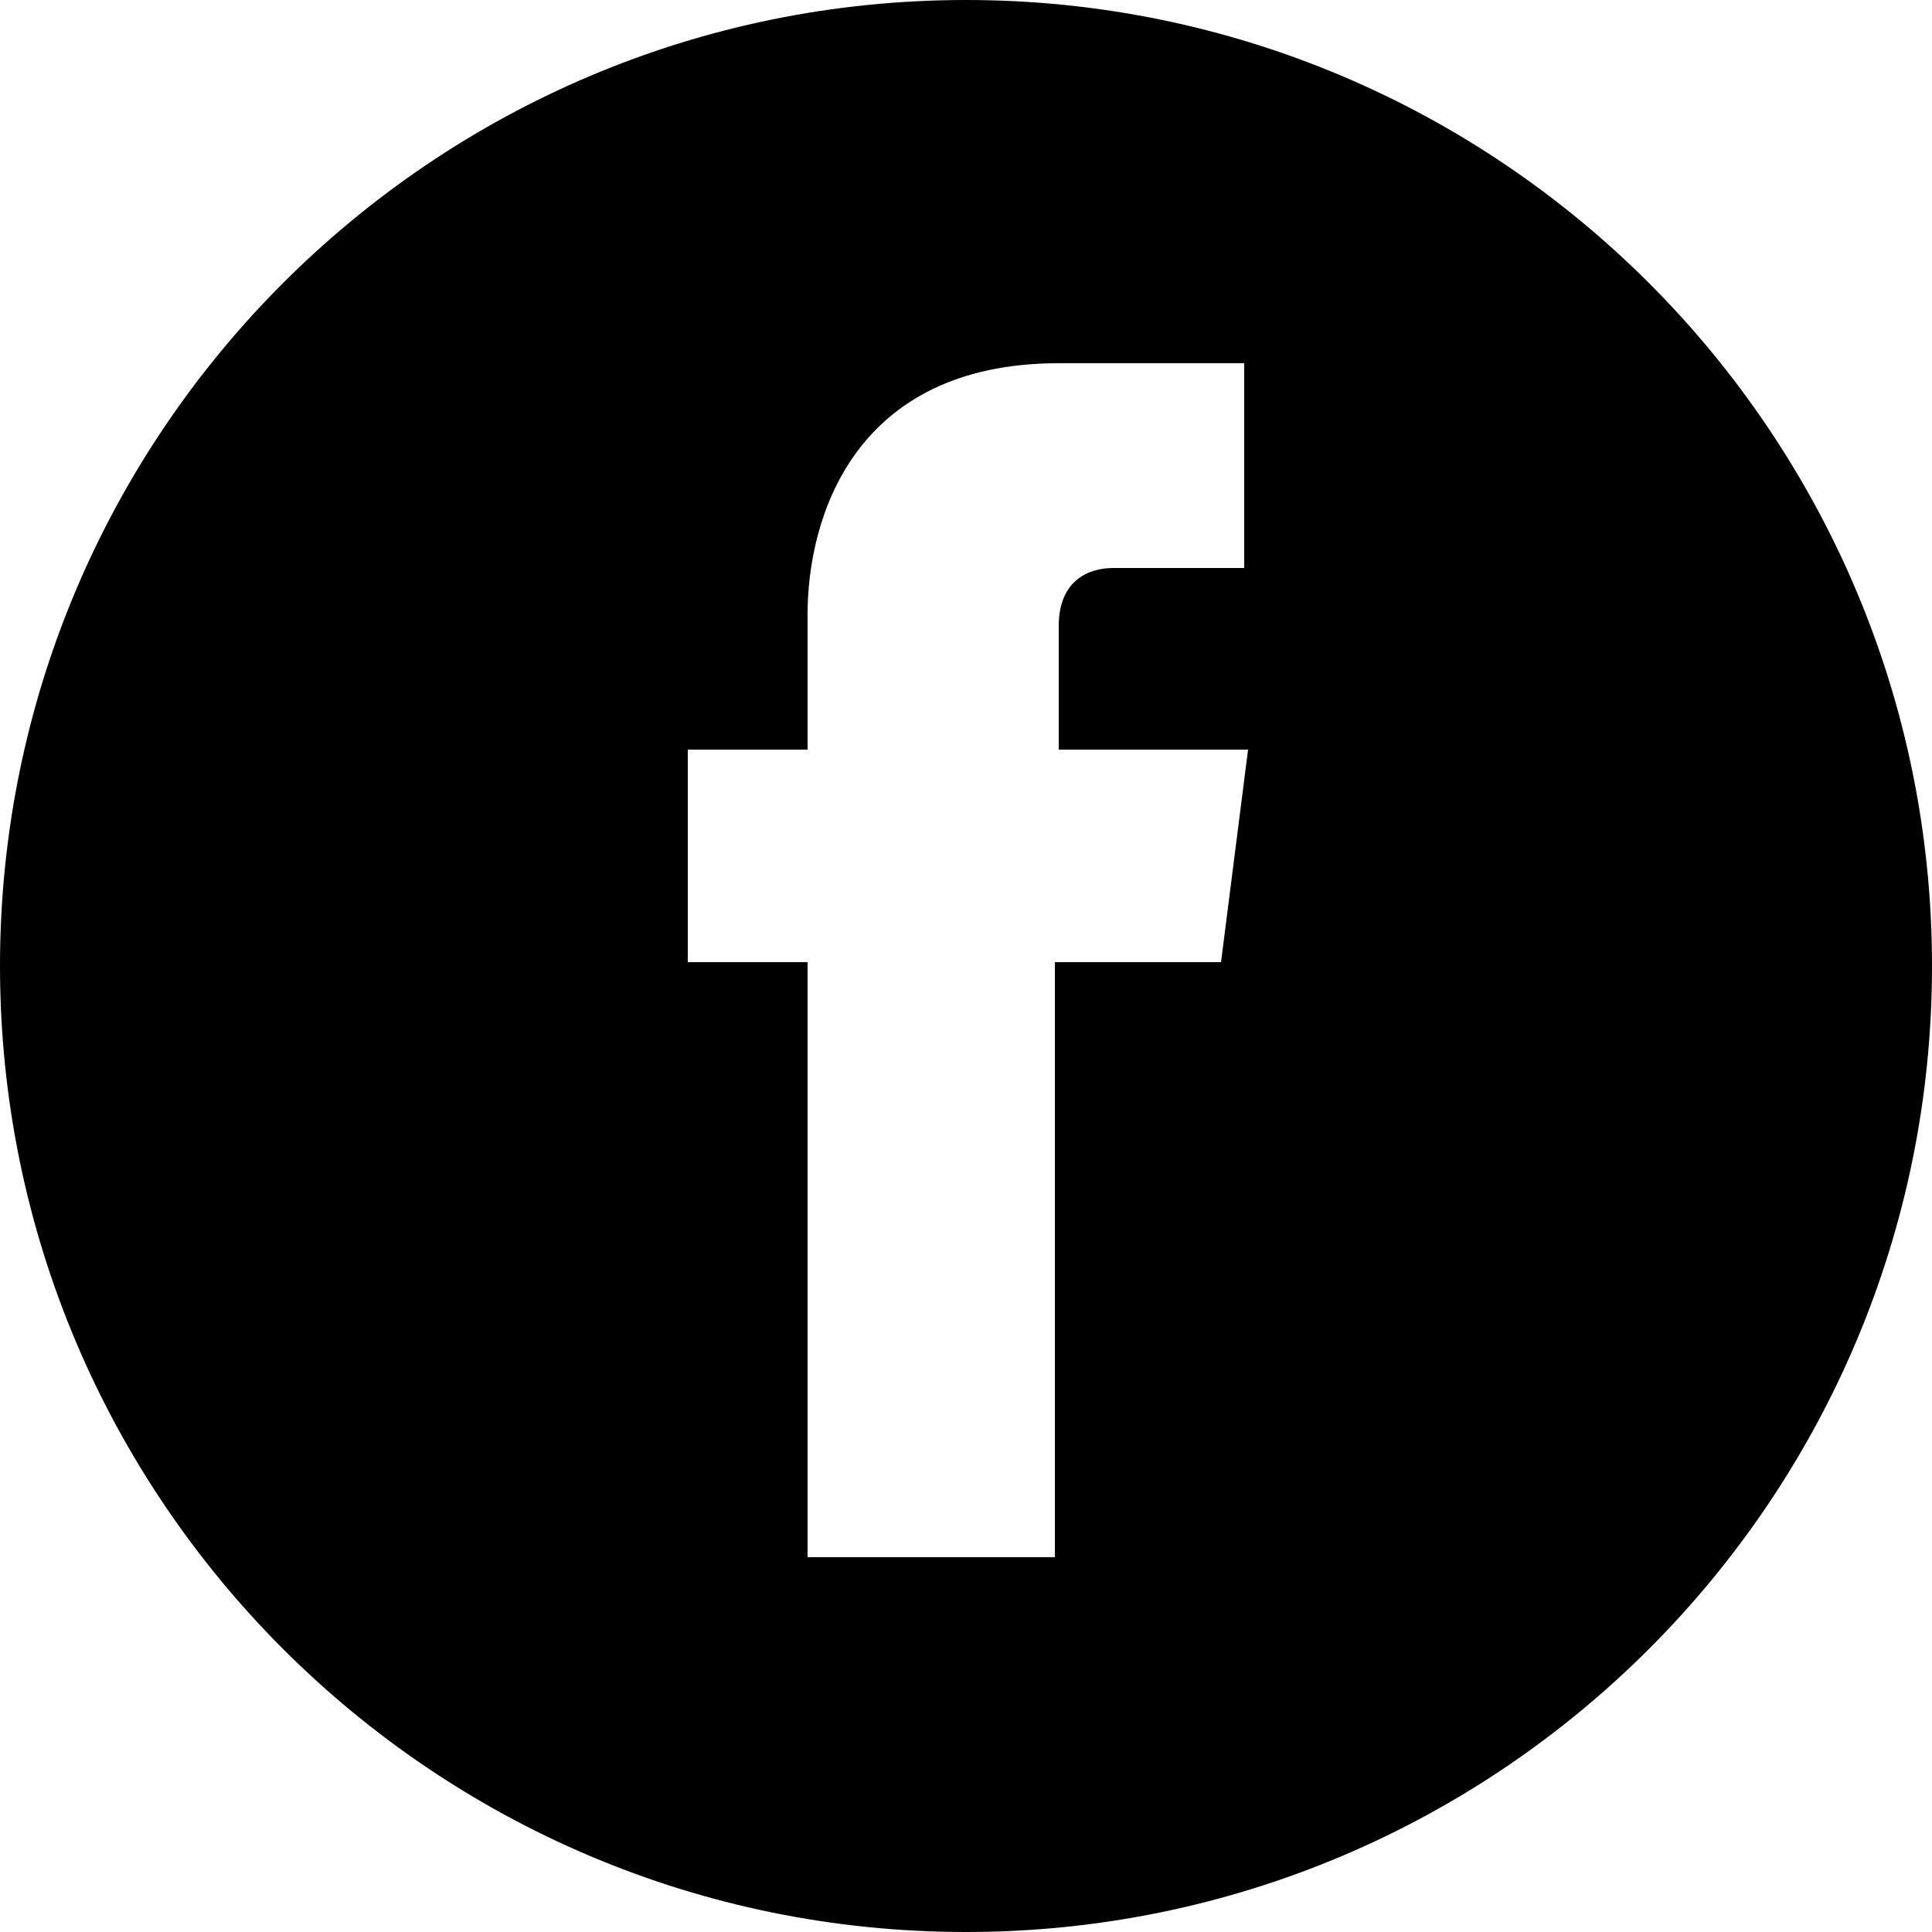
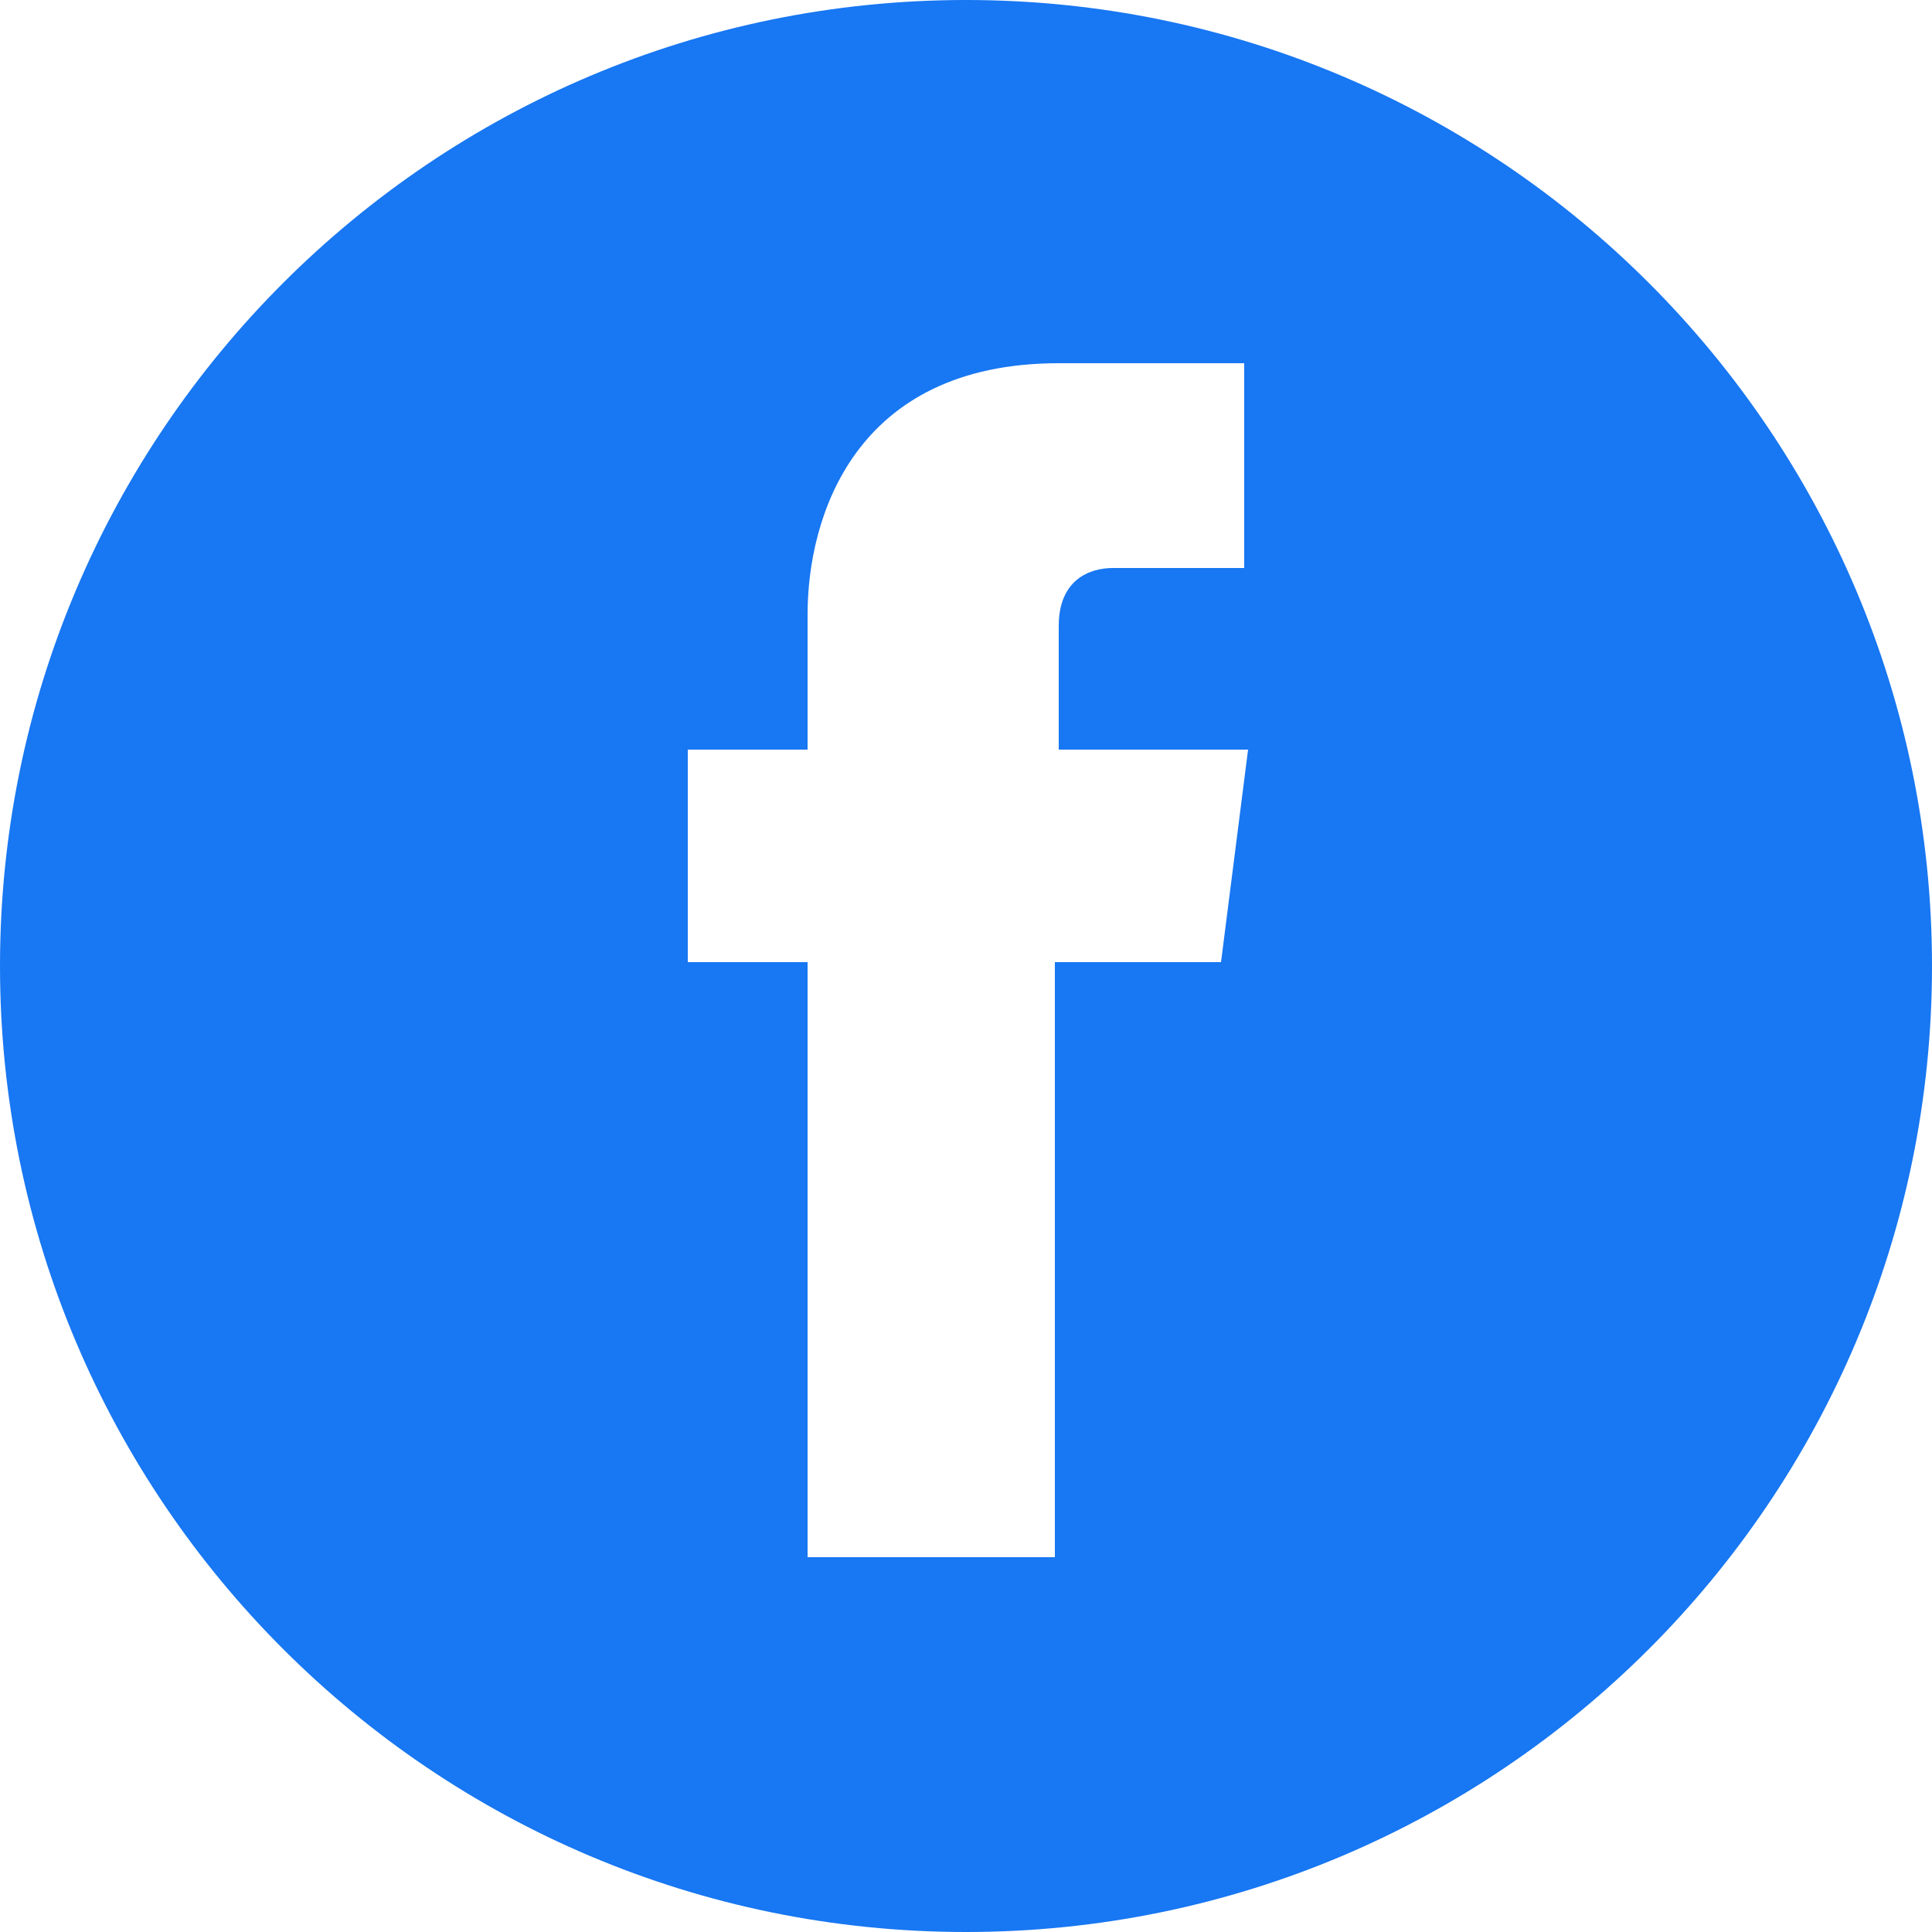
<svg xmlns="http://www.w3.org/2000/svg" version="1.1" id="Layer_1" x="0px" y="0px" viewBox="0 0 50 50" style="enable-background:new 0 0 50 50;" xml:space="preserve">
-   <path d="M25,0C11.2,0,0,11.2,0,25c0,13.8,11.2,25,25,25s25-11.2,25-25C50,11.2,38.8,0,25,0z M31.6,24.9h-4.3c0,6.9,0,15.4,0,15.4  h-6.4c0,0,0-8.4,0-15.4h-3.1v-5.5h3.1v-3.5c0-2.5,1.2-6.5,6.5-6.5l4.8,0v5.3c0,0-2.9,0-3.4,0c-0.6,0-1.4,0.3-1.4,1.5v3.2h4.9  L31.6,24.9z" />
+   <style type="text/css">
+ 	.st0{fill:#1877F2;}
+ </style>
+   <path class="st0" d="M25,0C11.2,0,0,11.2,0,25s11.2,25,25,25s25-11.2,25-25S38.8,0,25,0z M31.6,24.9h-4.3c0,6.9,0,15.4,0,15.4h-6.4  c0,0,0-8.4,0-15.4h-3.1v-5.5h3.1v-3.5c0-2.5,1.2-6.5,6.5-6.5h4.8v5.3c0,0-2.9,0-3.4,0c-0.6,0-1.4,0.3-1.4,1.5v3.2h4.9L31.6,24.9z" />
</svg>
